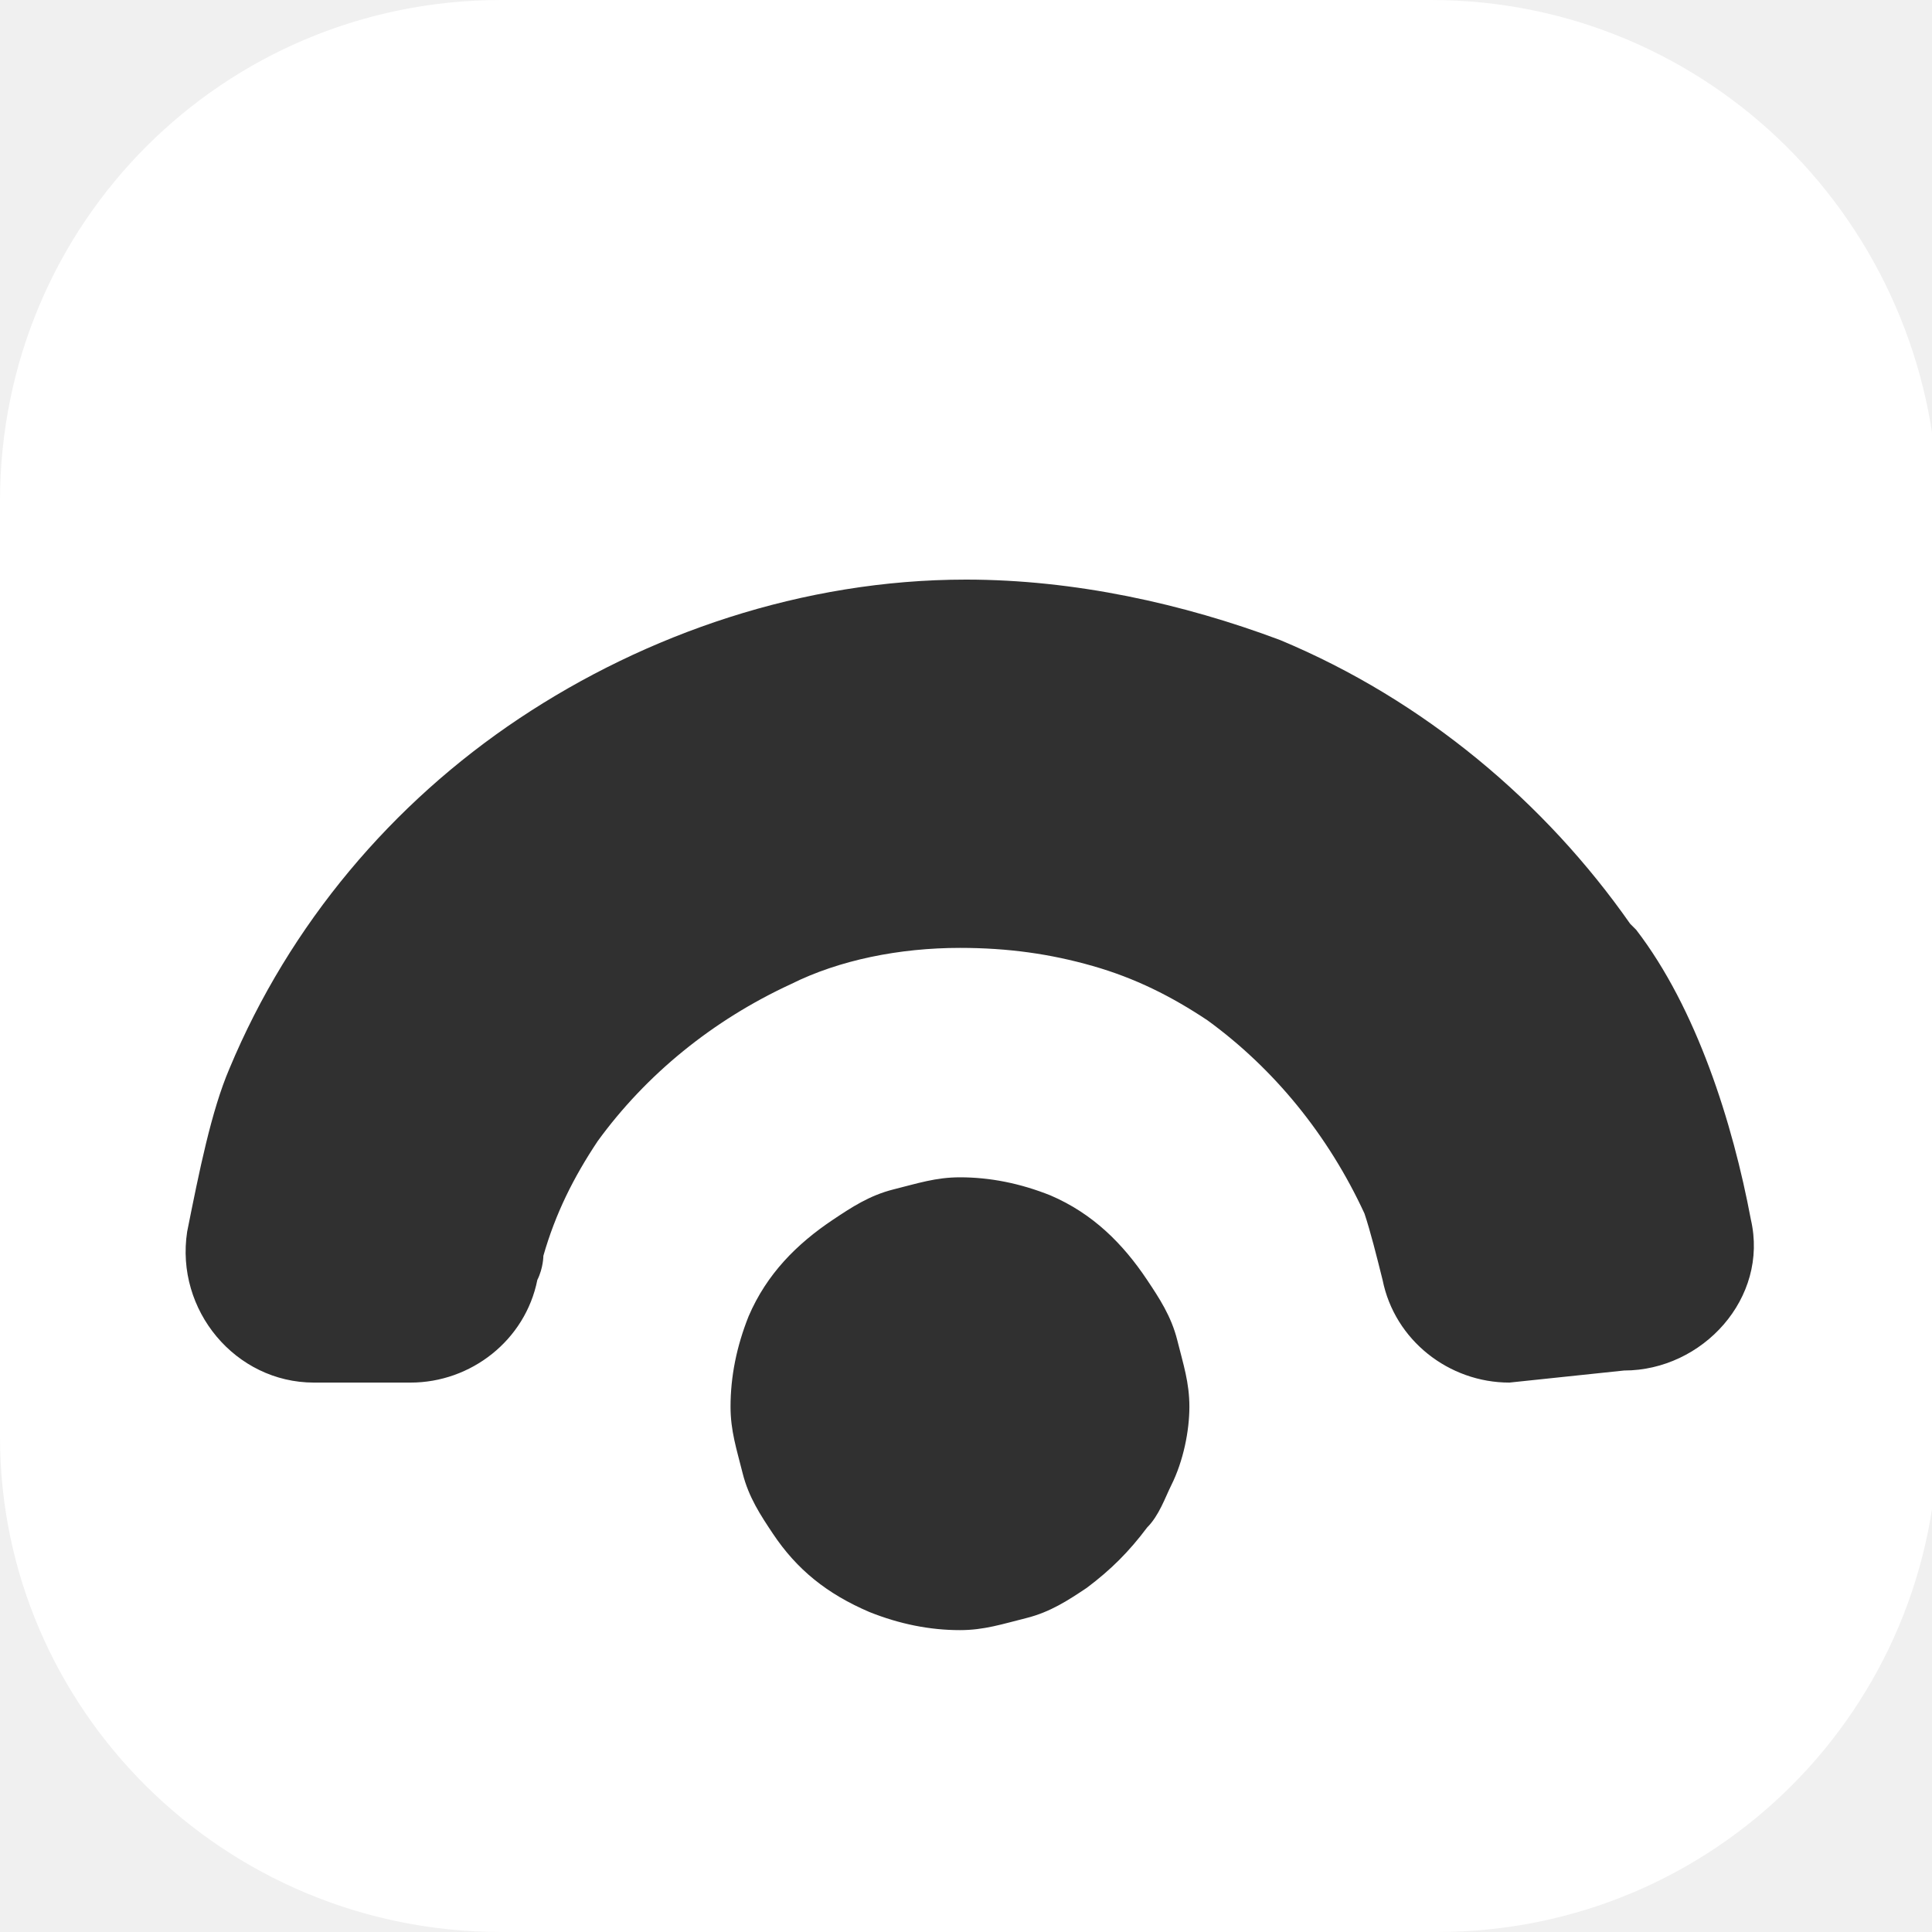
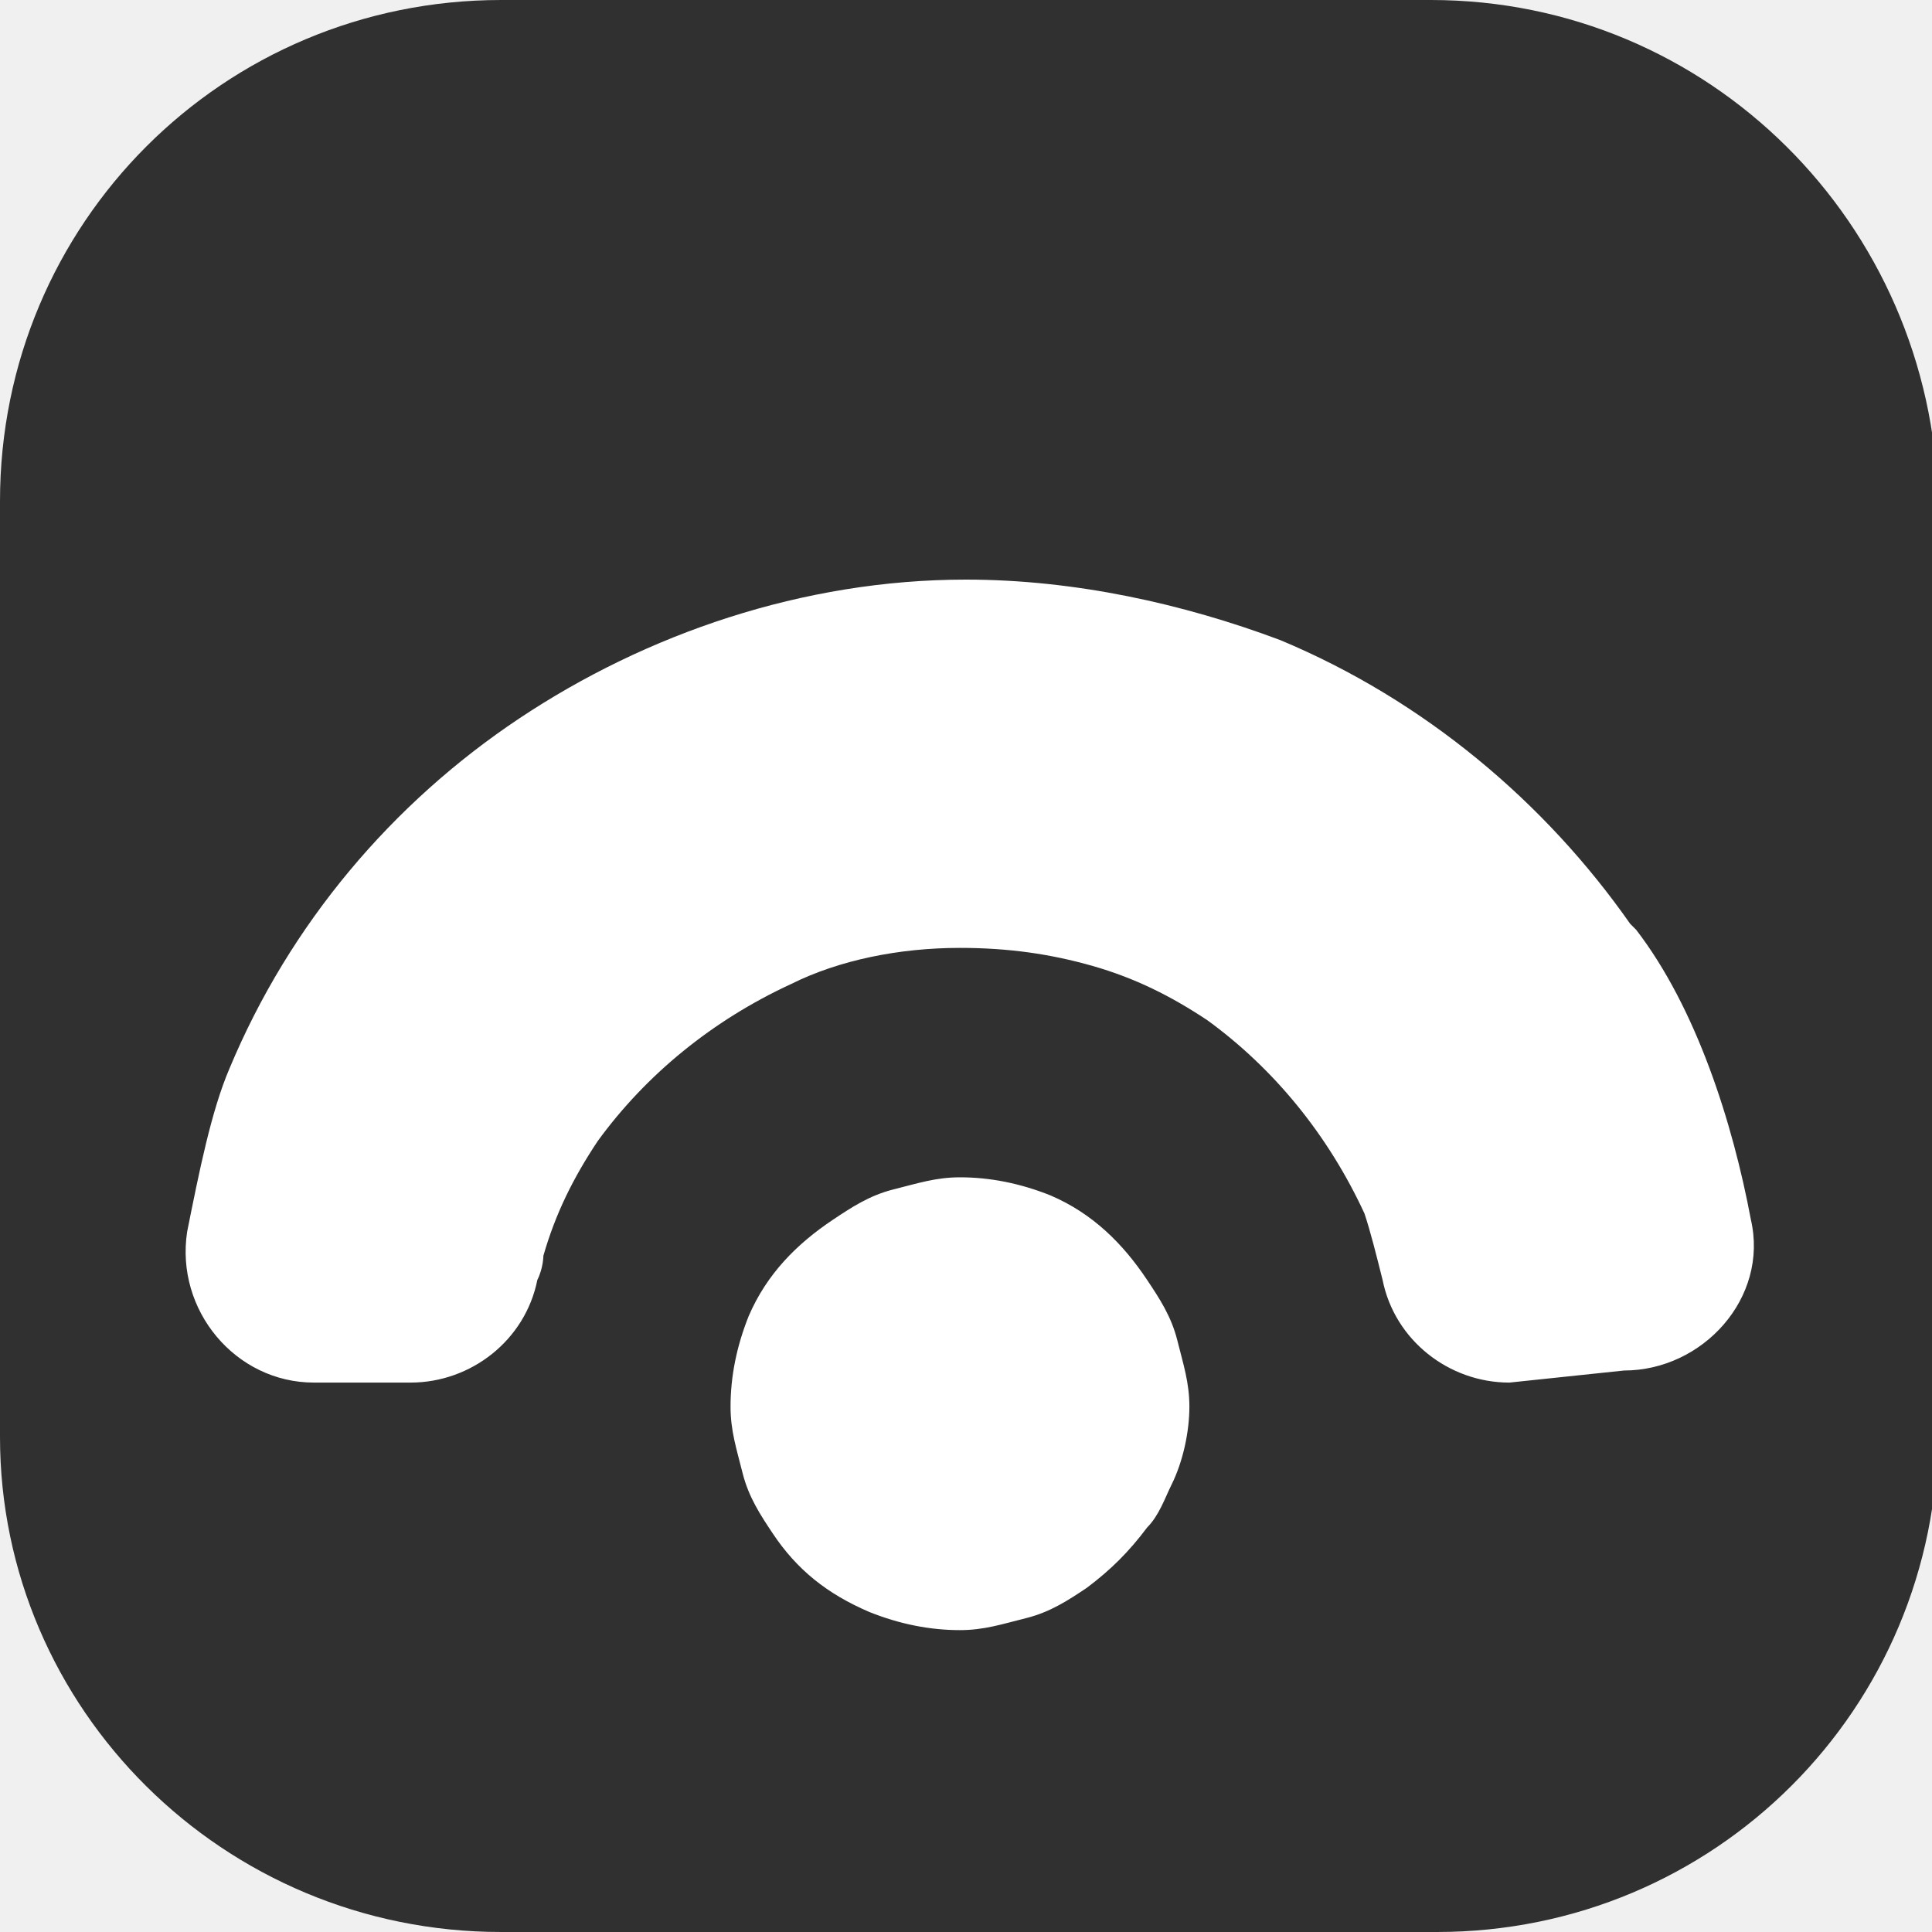
<svg xmlns="http://www.w3.org/2000/svg" version="1.1" id="logo" x="0px" y="0px" viewBox="0 0 32 32" style="enable-background:new 0 0 32 32;" xml:space="preserve">
  <style type="text/css">
- 	.st0{fill:#FFFFFF;}
- 	.st1{fill:#303030;}
+ 	.st0{fill:#303030;}
+ 	.st1{fill:#FFFFFF;}
</style>
  <g>
    <path class="st0" d="M23.7,0H8.3C3.7,0,0,3.7,0,8.3v15.5C0,28.3,3.7,32,8.3,32h15.5c4.6,0,8.3-3.7,8.3-8.3V8.3   C32,3.7,28.3,0,23.7,0z" />
    <g>
-       <path class="st1" d="M19.4,24.6c-0.1,0.2-0.2,0.5-0.4,0.7c-0.3,0.4-0.6,0.7-1,1c-0.3,0.2-0.6,0.4-1,0.5s-0.7,0.2-1.1,0.2    c-0.5,0-1-0.1-1.5-0.3c-0.7-0.3-1.2-0.7-1.6-1.3c0,0,0,0,0,0c-0.2-0.3-0.4-0.6-0.5-1c-0.1-0.4-0.2-0.7-0.2-1.1    c0-0.5,0.1-1,0.3-1.5c0.3-0.7,0.8-1.2,1.4-1.6c0.3-0.2,0.6-0.4,1-0.5c0.4-0.1,0.7-0.2,1.1-0.2c0.5,0,1,0.1,1.5,0.3    c0.7,0.3,1.2,0.8,1.6,1.4c0.2,0.3,0.4,0.6,0.5,1c0.1,0.4,0.2,0.7,0.2,1.1C19.7,23.7,19.6,24.2,19.4,24.6z M25,22.9    c-1,0-1.9-0.7-2.1-1.7c-0.1-0.4-0.2-0.8-0.3-1.1c-0.6-1.3-1.5-2.4-2.6-3.2c-0.6-0.4-1.2-0.7-1.9-0.9c-0.7-0.2-1.4-0.3-2.2-0.3    c-1,0-2,0.2-2.8,0.6c-1.3,0.6-2.4,1.5-3.2,2.6c-0.4,0.6-0.7,1.2-0.9,1.9C9,20.8,9,21,8.9,21.2c-0.2,1-1.1,1.7-2.1,1.7H5.2    c-1.3,0-2.3-1.2-2.1-2.5c0.2-1,0.4-2,0.7-2.7c1-2.4,2.7-4.4,4.8-5.8s4.7-2.3,7.4-2.3c1.8,0,3.6,0.4,5.2,1c2.4,1,4.4,2.7,5.8,4.7    c0,0,0.1,0.1,0.1,0.1c1,1.3,1.6,3.2,1.9,4.8c0.3,1.3-0.8,2.5-2.1,2.5L25,22.9z" />
+       <path class="st1" d="M19.4,24.6c-0.1,0.2-0.2,0.5-0.4,0.7c-0.3,0.4-0.6,0.7-1,1c-0.3,0.2-0.6,0.4-1,0.5S16.3,27,15.9,27    c-0.5,0-1-0.1-1.5-0.3c-0.7-0.3-1.2-0.7-1.6-1.3l0,0c-0.2-0.3-0.4-0.6-0.5-1s-0.2-0.7-0.2-1.1c0-0.5,0.1-1,0.3-1.5    c0.3-0.7,0.8-1.2,1.4-1.6c0.3-0.2,0.6-0.4,1-0.5s0.7-0.2,1.1-0.2c0.5,0,1,0.1,1.5,0.3c0.7,0.3,1.2,0.8,1.6,1.4    c0.2,0.3,0.4,0.6,0.5,1s0.2,0.7,0.2,1.1S19.6,24.2,19.4,24.6z M25,22.9c-1,0-1.9-0.7-2.1-1.7c-0.1-0.4-0.2-0.8-0.3-1.1    c-0.6-1.3-1.5-2.4-2.6-3.2c-0.6-0.4-1.2-0.7-1.9-0.9c-0.7-0.2-1.4-0.3-2.2-0.3c-1,0-2,0.2-2.8,0.6c-1.3,0.6-2.4,1.5-3.2,2.6    c-0.4,0.6-0.7,1.2-0.9,1.9c0,0,0,0.2-0.1,0.4c-0.2,1-1.1,1.7-2.1,1.7H5.2c-1.3,0-2.3-1.2-2.1-2.5c0.2-1,0.4-2,0.7-2.7    c1-2.4,2.7-4.4,4.8-5.8s4.7-2.3,7.4-2.3c1.8,0,3.6,0.4,5.2,1c2.4,1,4.4,2.7,5.8,4.7l0.1,0.1c1,1.3,1.6,3.2,1.9,4.8    c0.3,1.3-0.8,2.5-2.1,2.5L25,22.9z" />
    </g>
  </g>
</svg>
